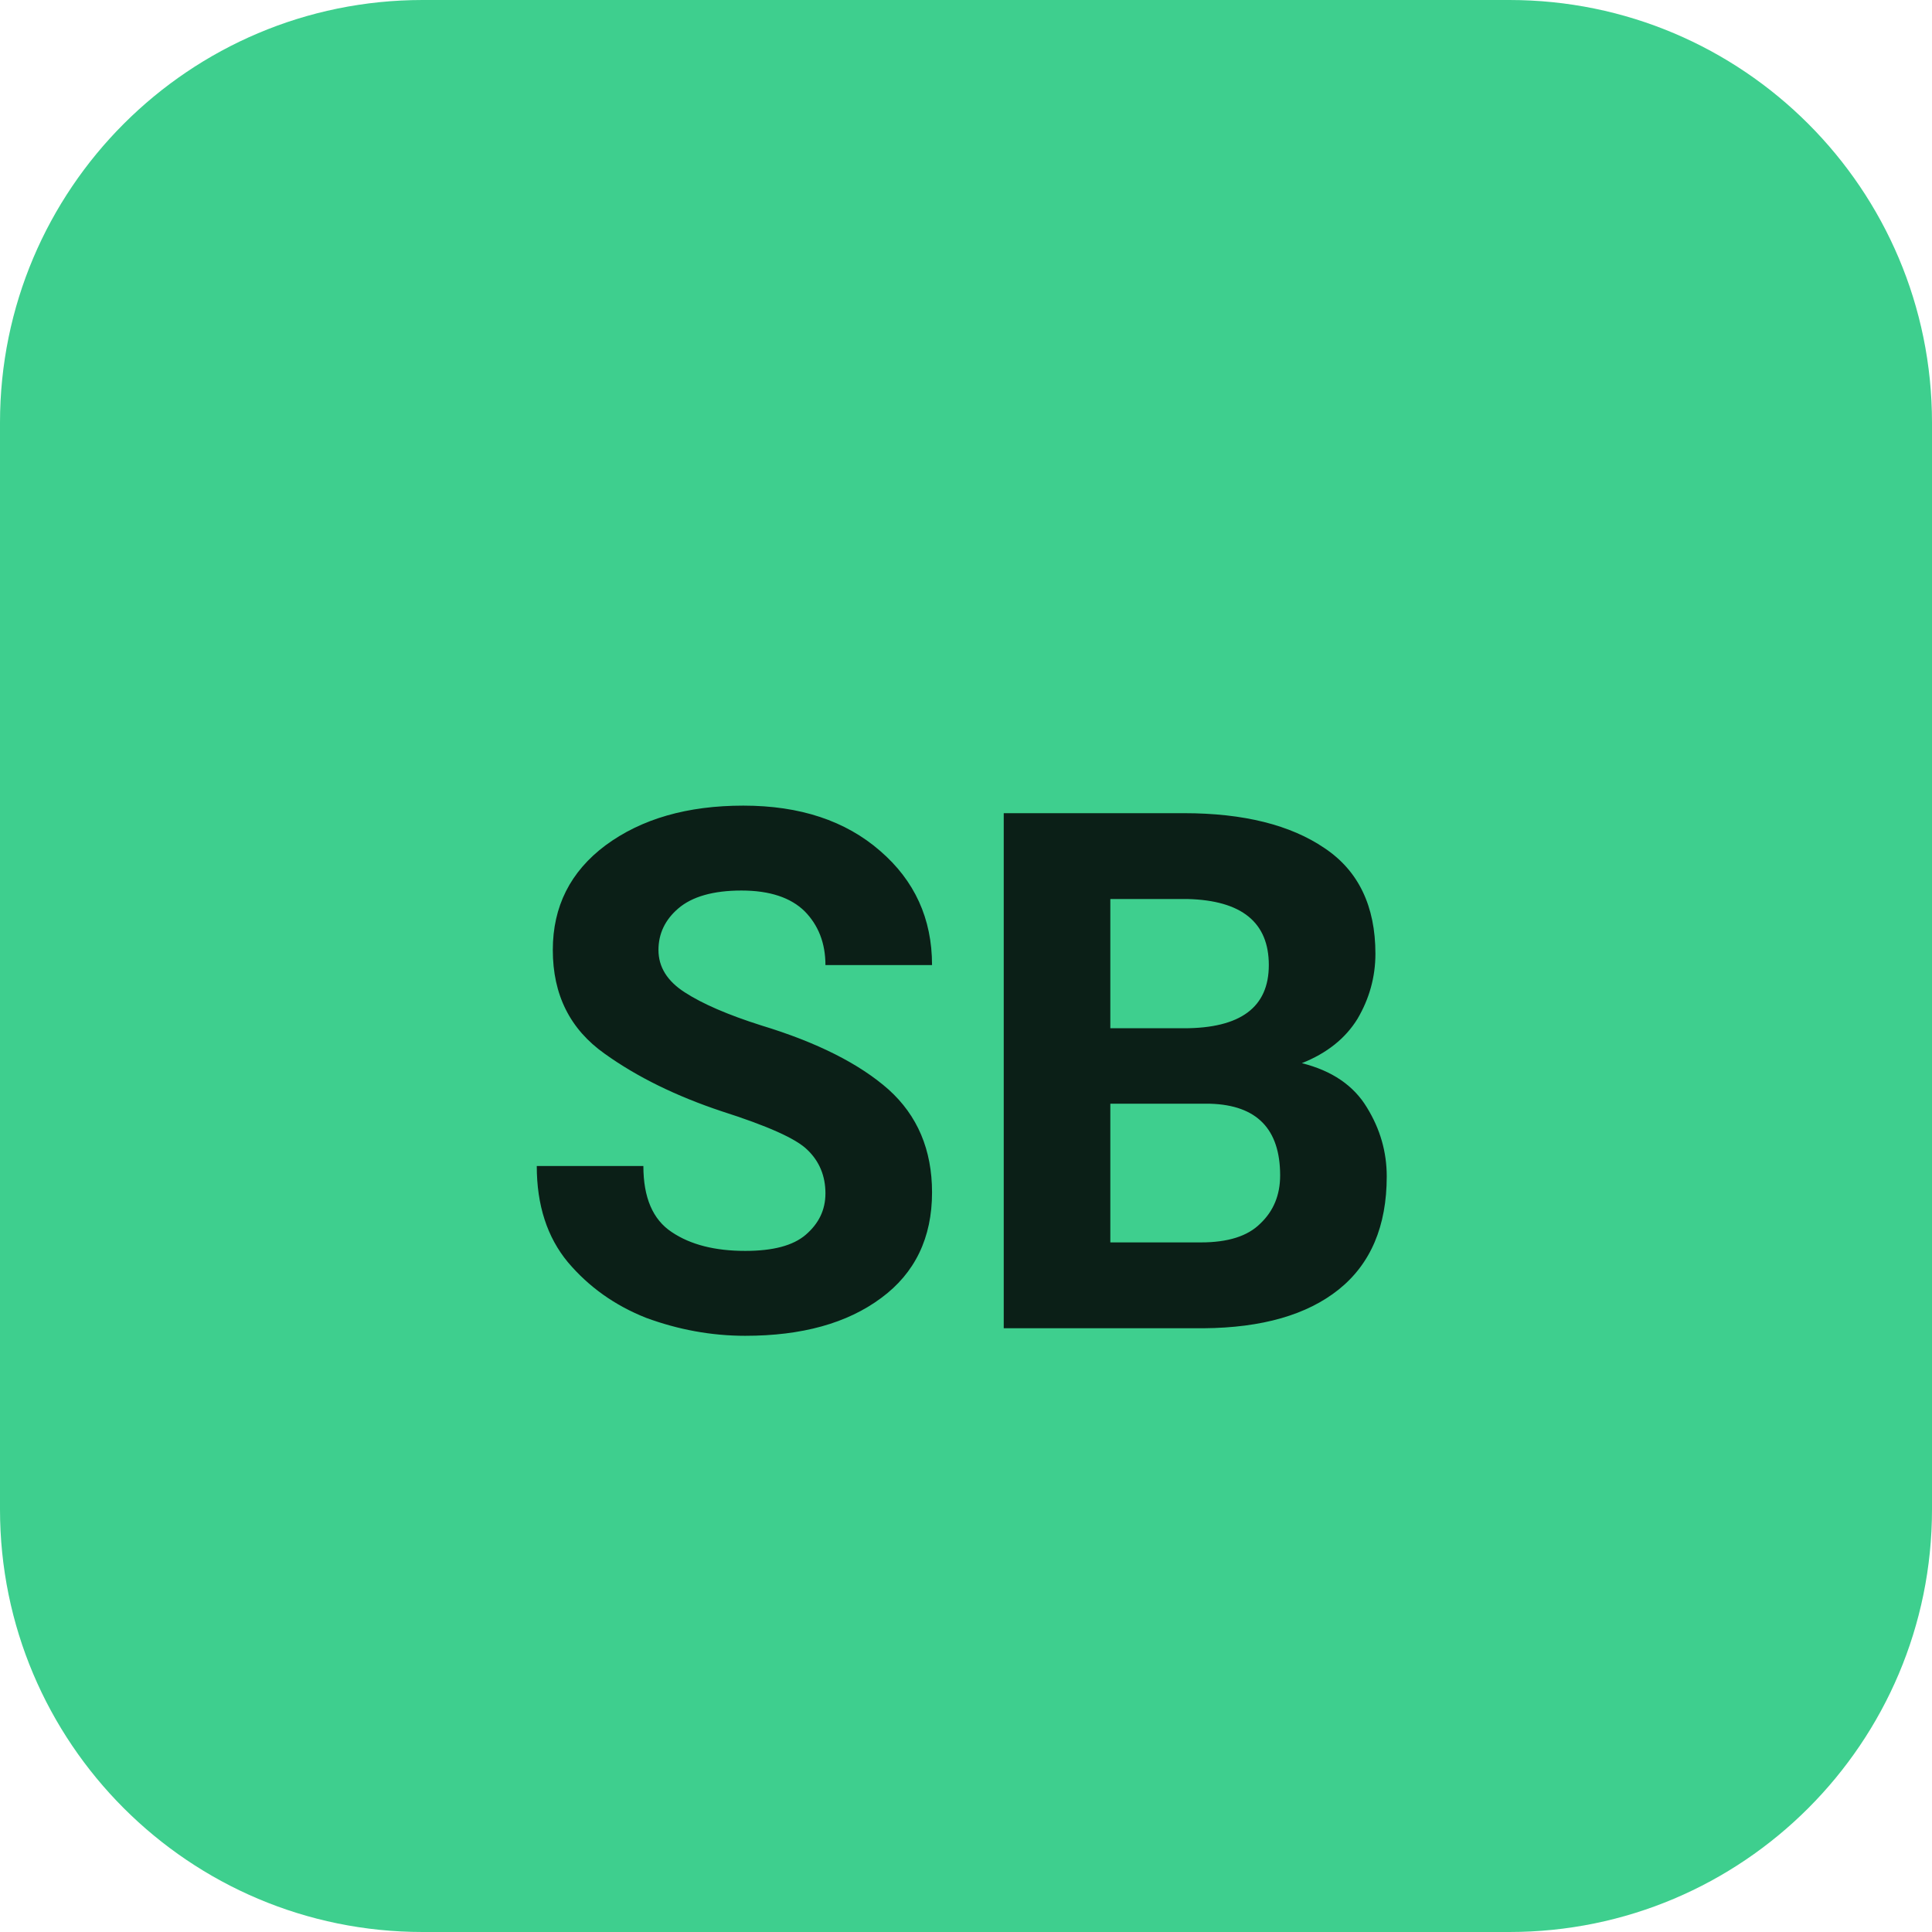
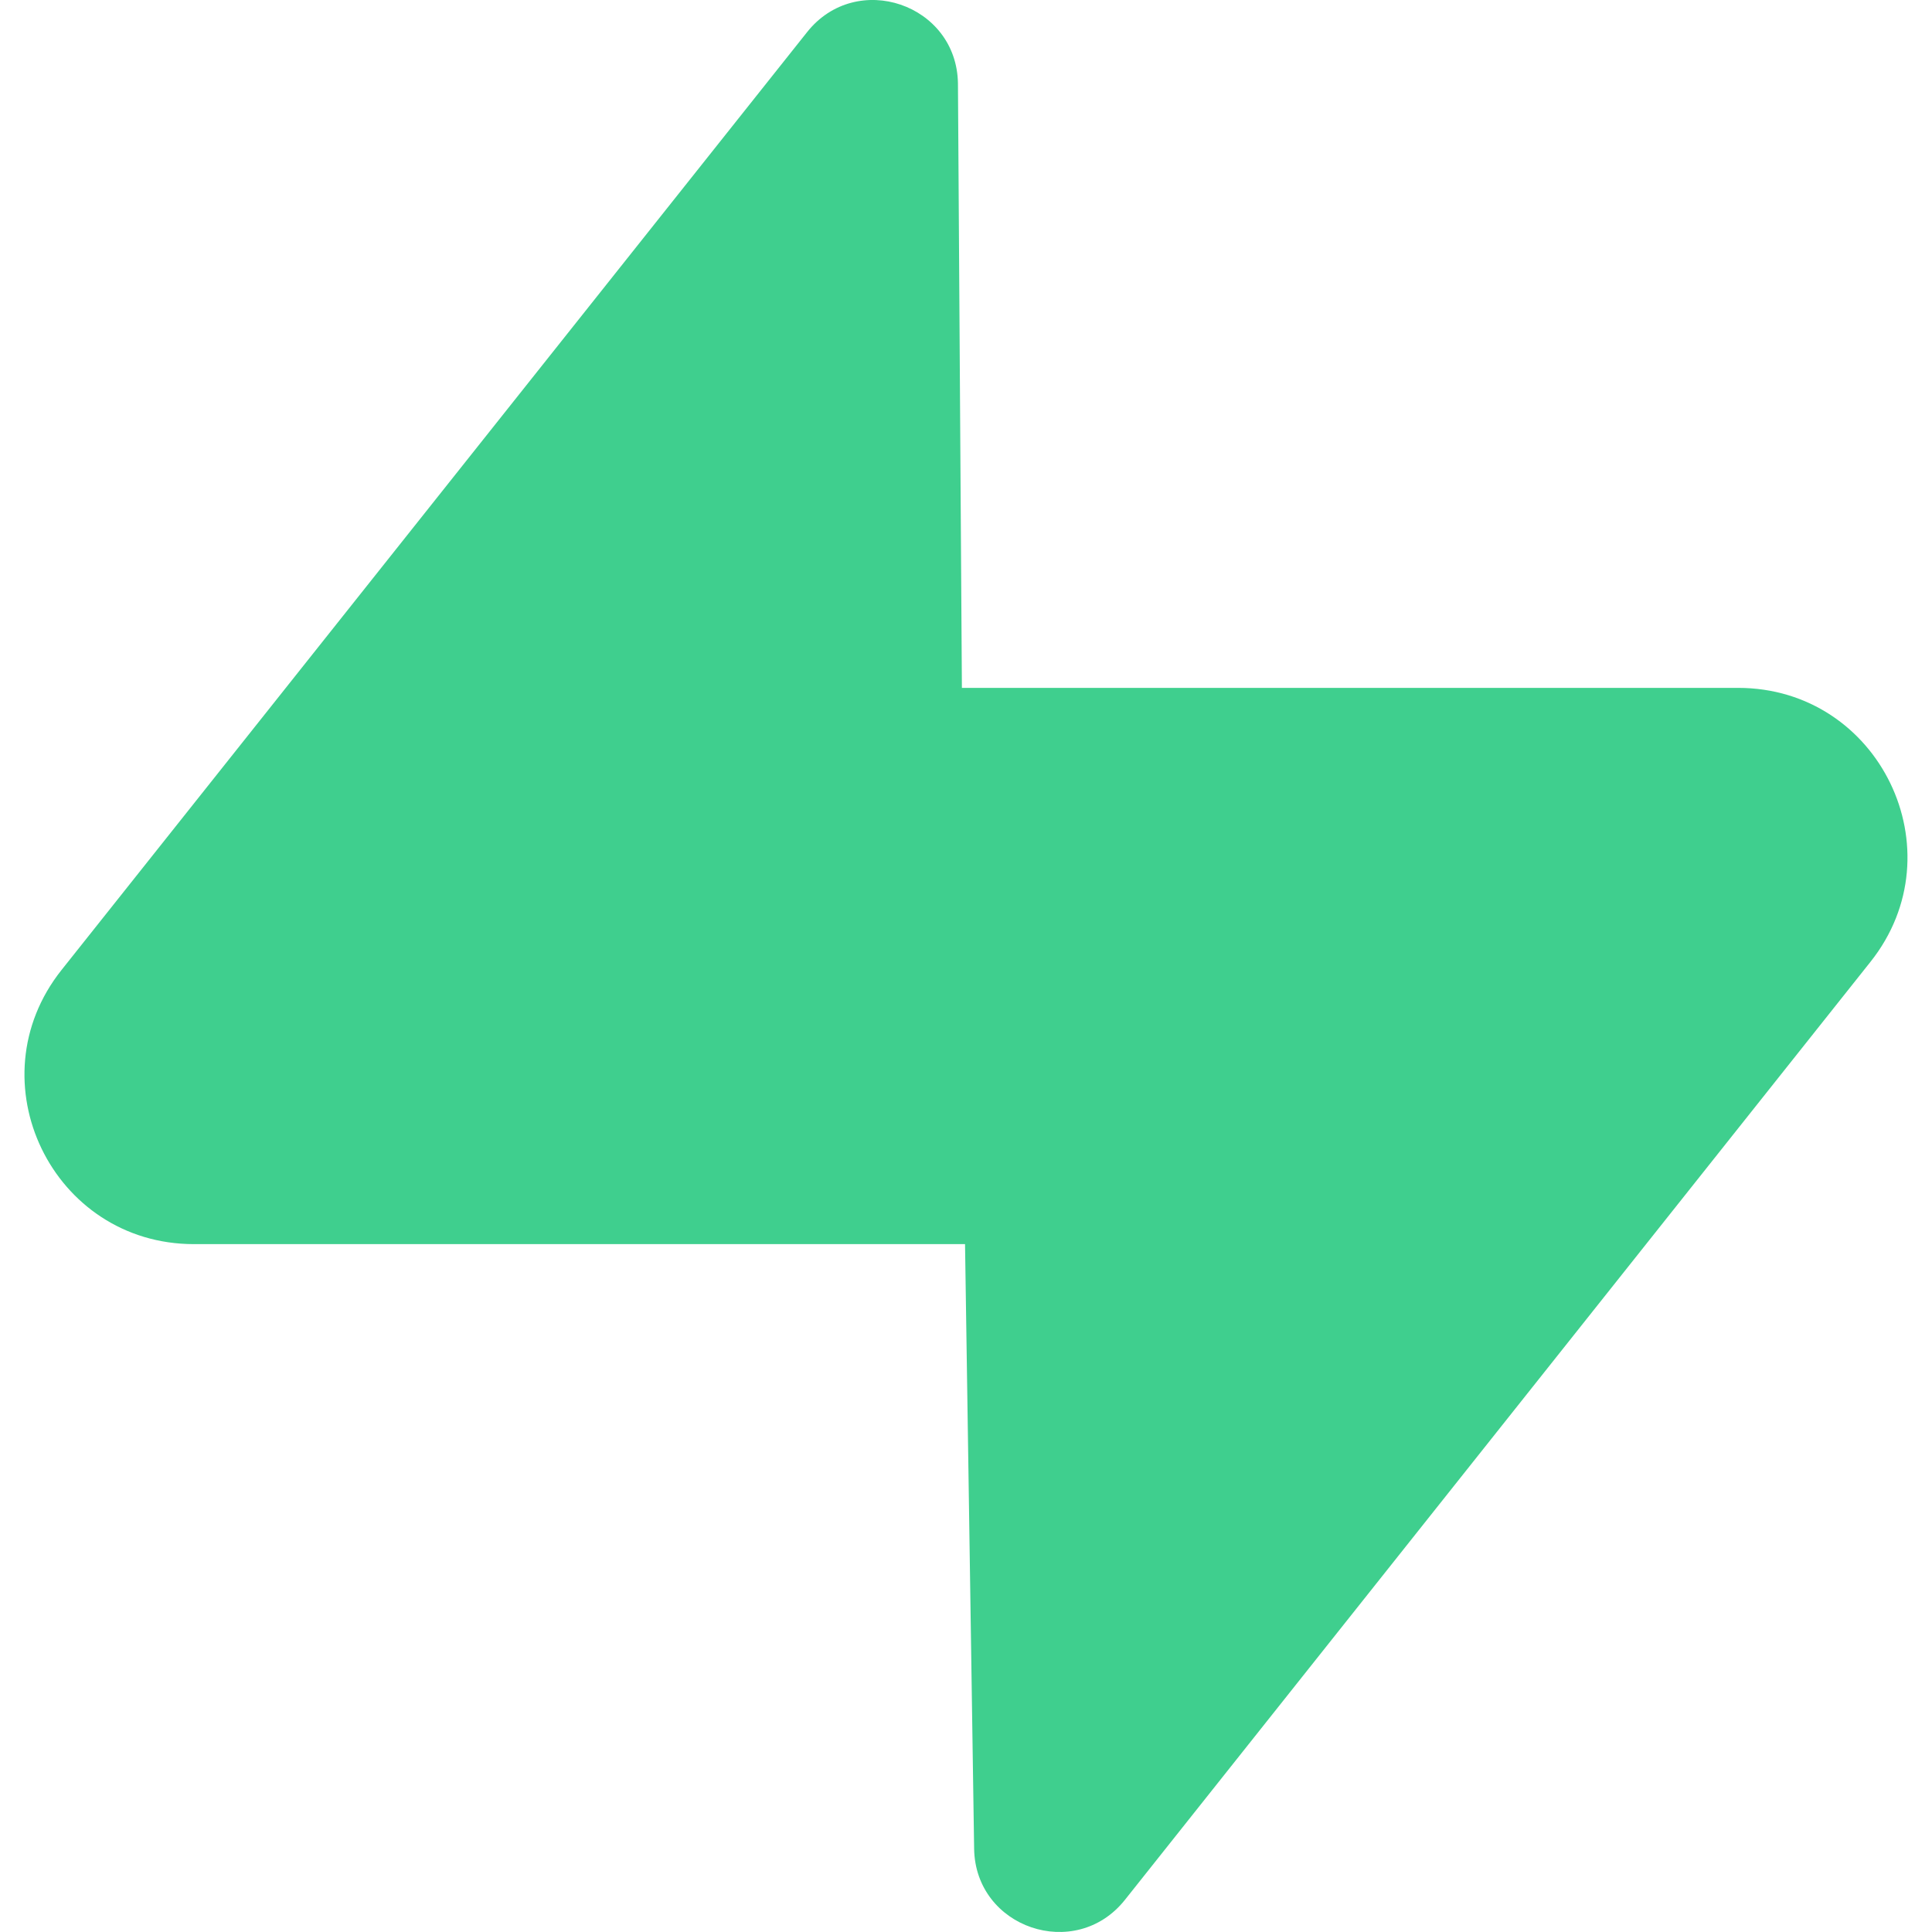
- <svg xmlns="http://www.w3.org/2000/svg" viewBox="0 0 32 32" width="32" height="32" role="img" aria-label="Supabase">
-   <rect width="32" height="32" rx="7" fill="#3ECF8E" />
-   <text x="16" y="22" font-family="ui-sans-serif, system-ui, -apple-system, Segoe UI, Roboto, Helvetica, Arial, sans-serif" font-size="12" font-weight="700" fill="#0B1F17" text-anchor="middle">SB</text>
+ <svg xmlns="http://www.w3.org/2000/svg" fill="#3FCF8E" role="img" viewBox="0 0 24 24">
+   <path d="M11.9 1.036c-.015-.986-1.26-1.41-1.874-.637L.764 12.05C-.33 13.427.65 15.455 2.409 15.455h9.579l.113 7.51c.014.985 1.259 1.408 1.873.636l9.262-11.653c1.093-1.375.113-3.403-1.645-3.403h-9.642z" />
</svg>
